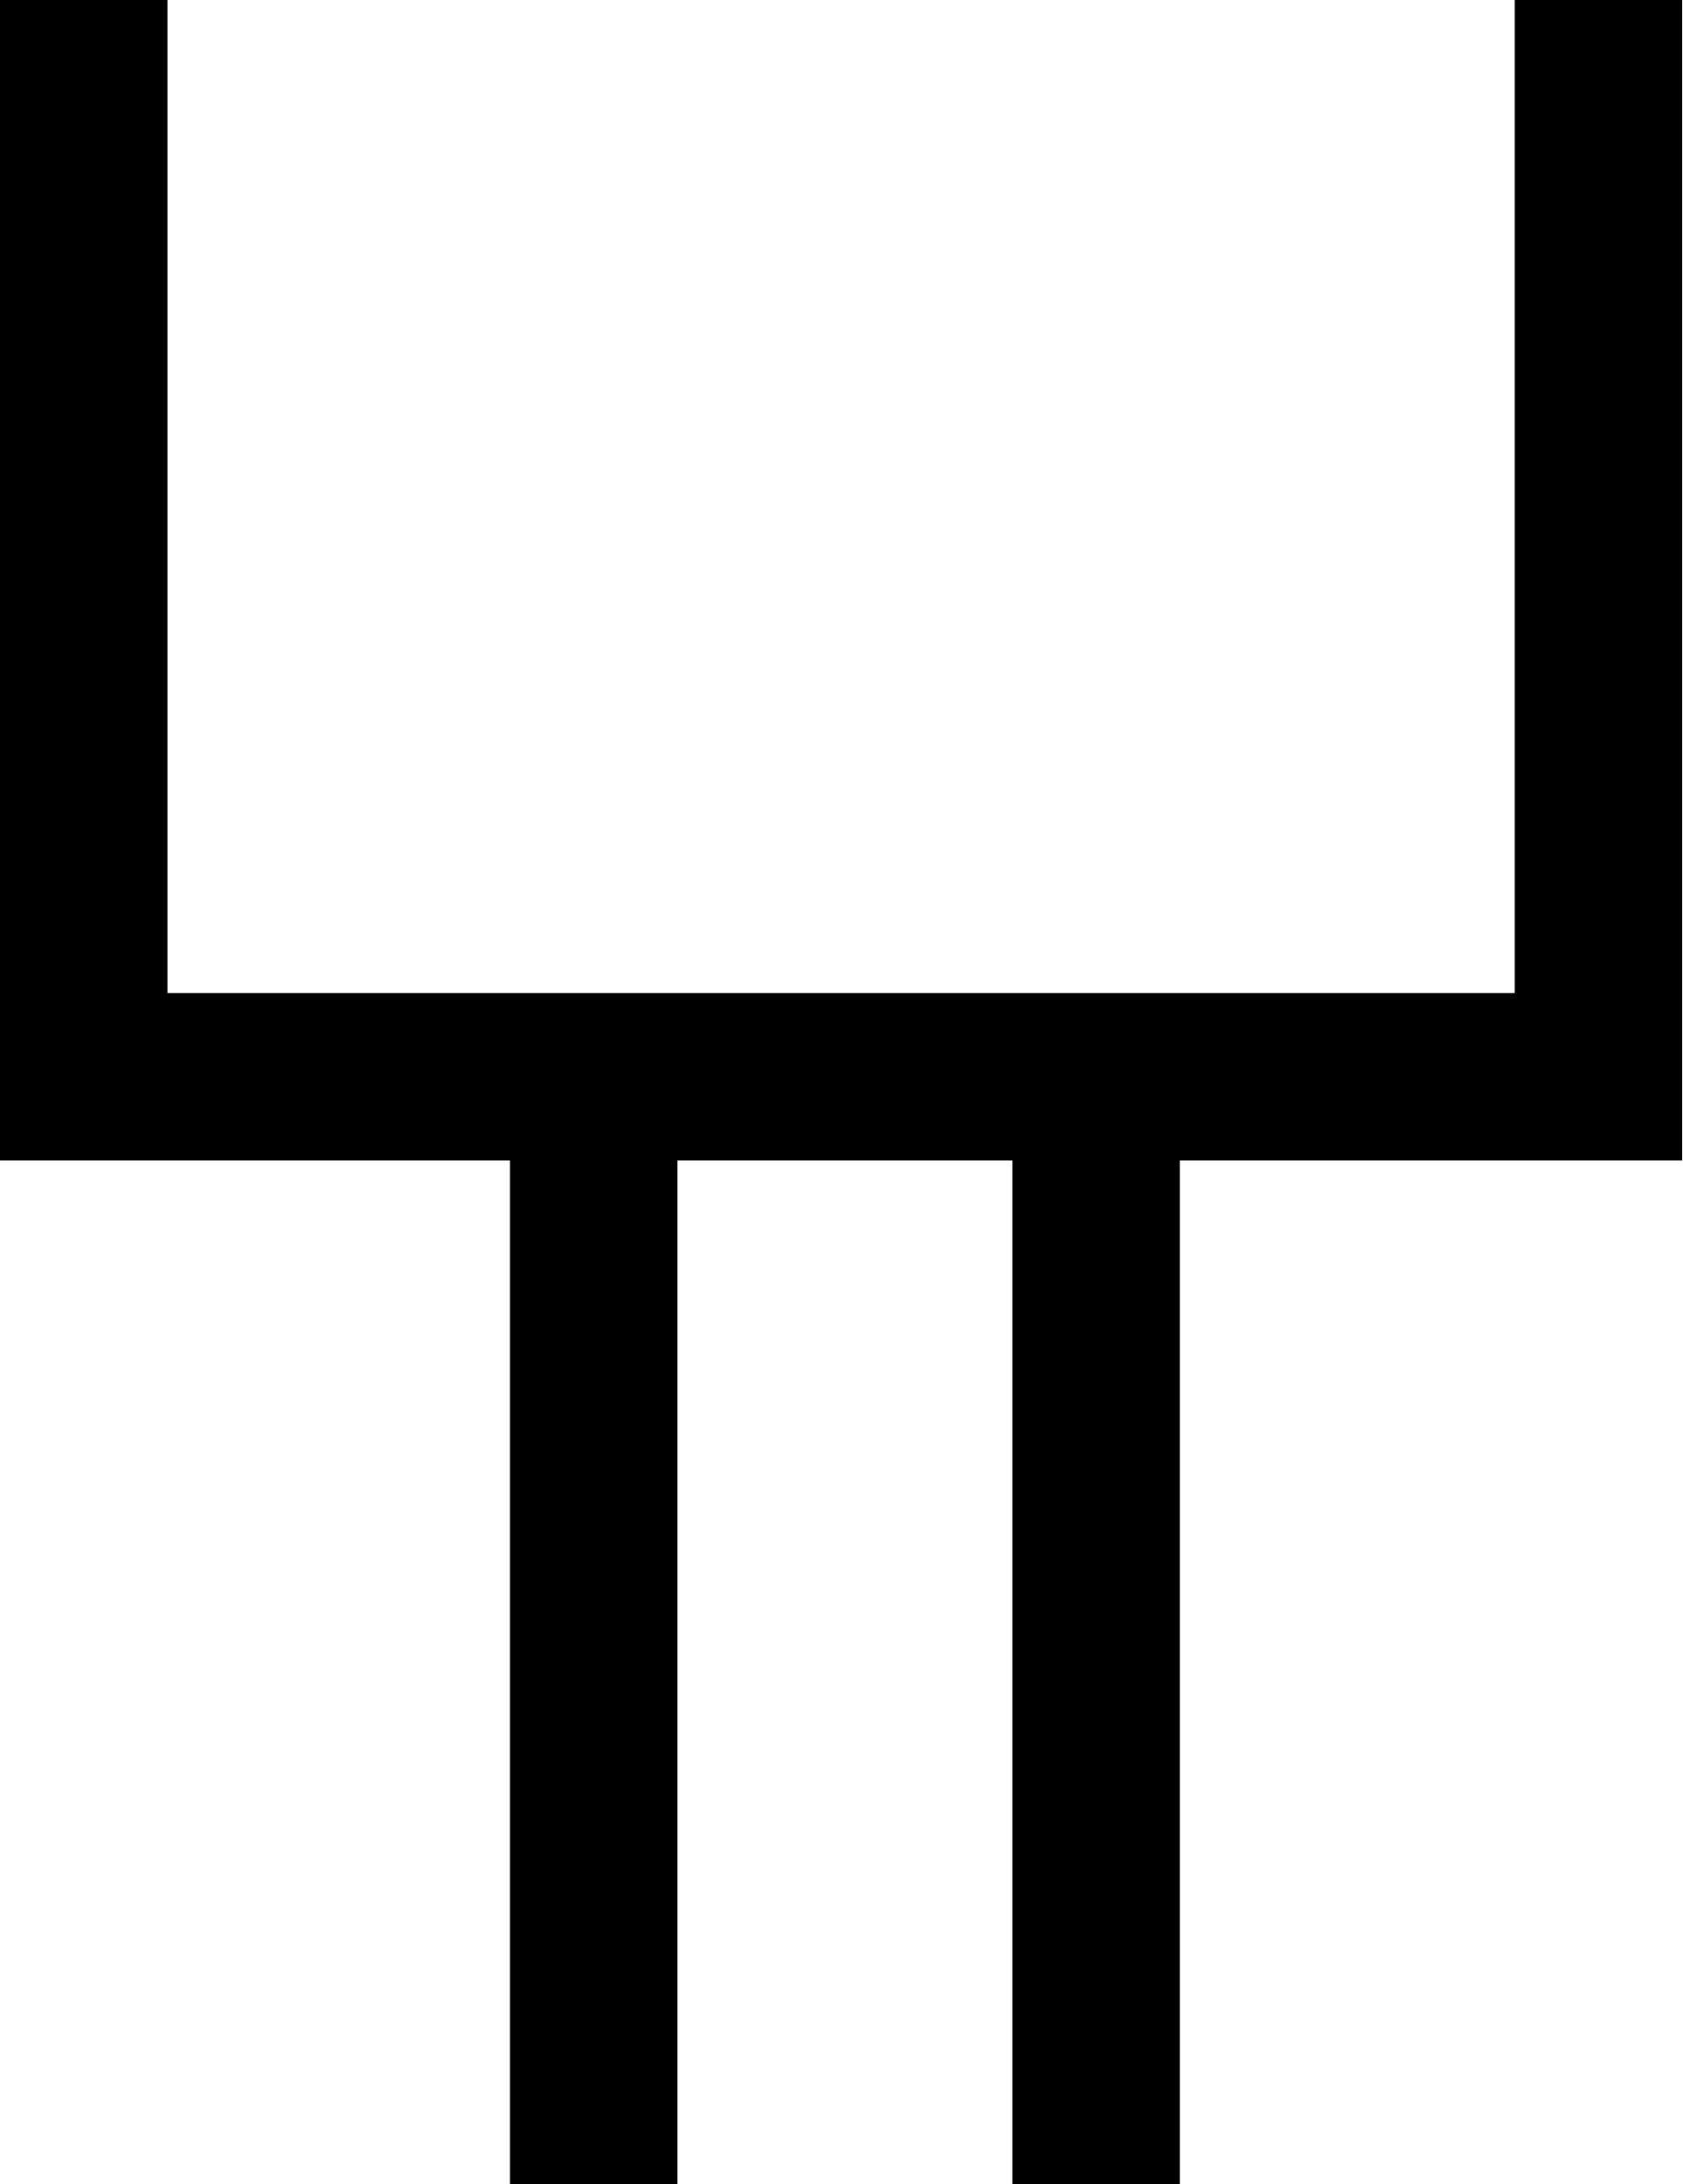
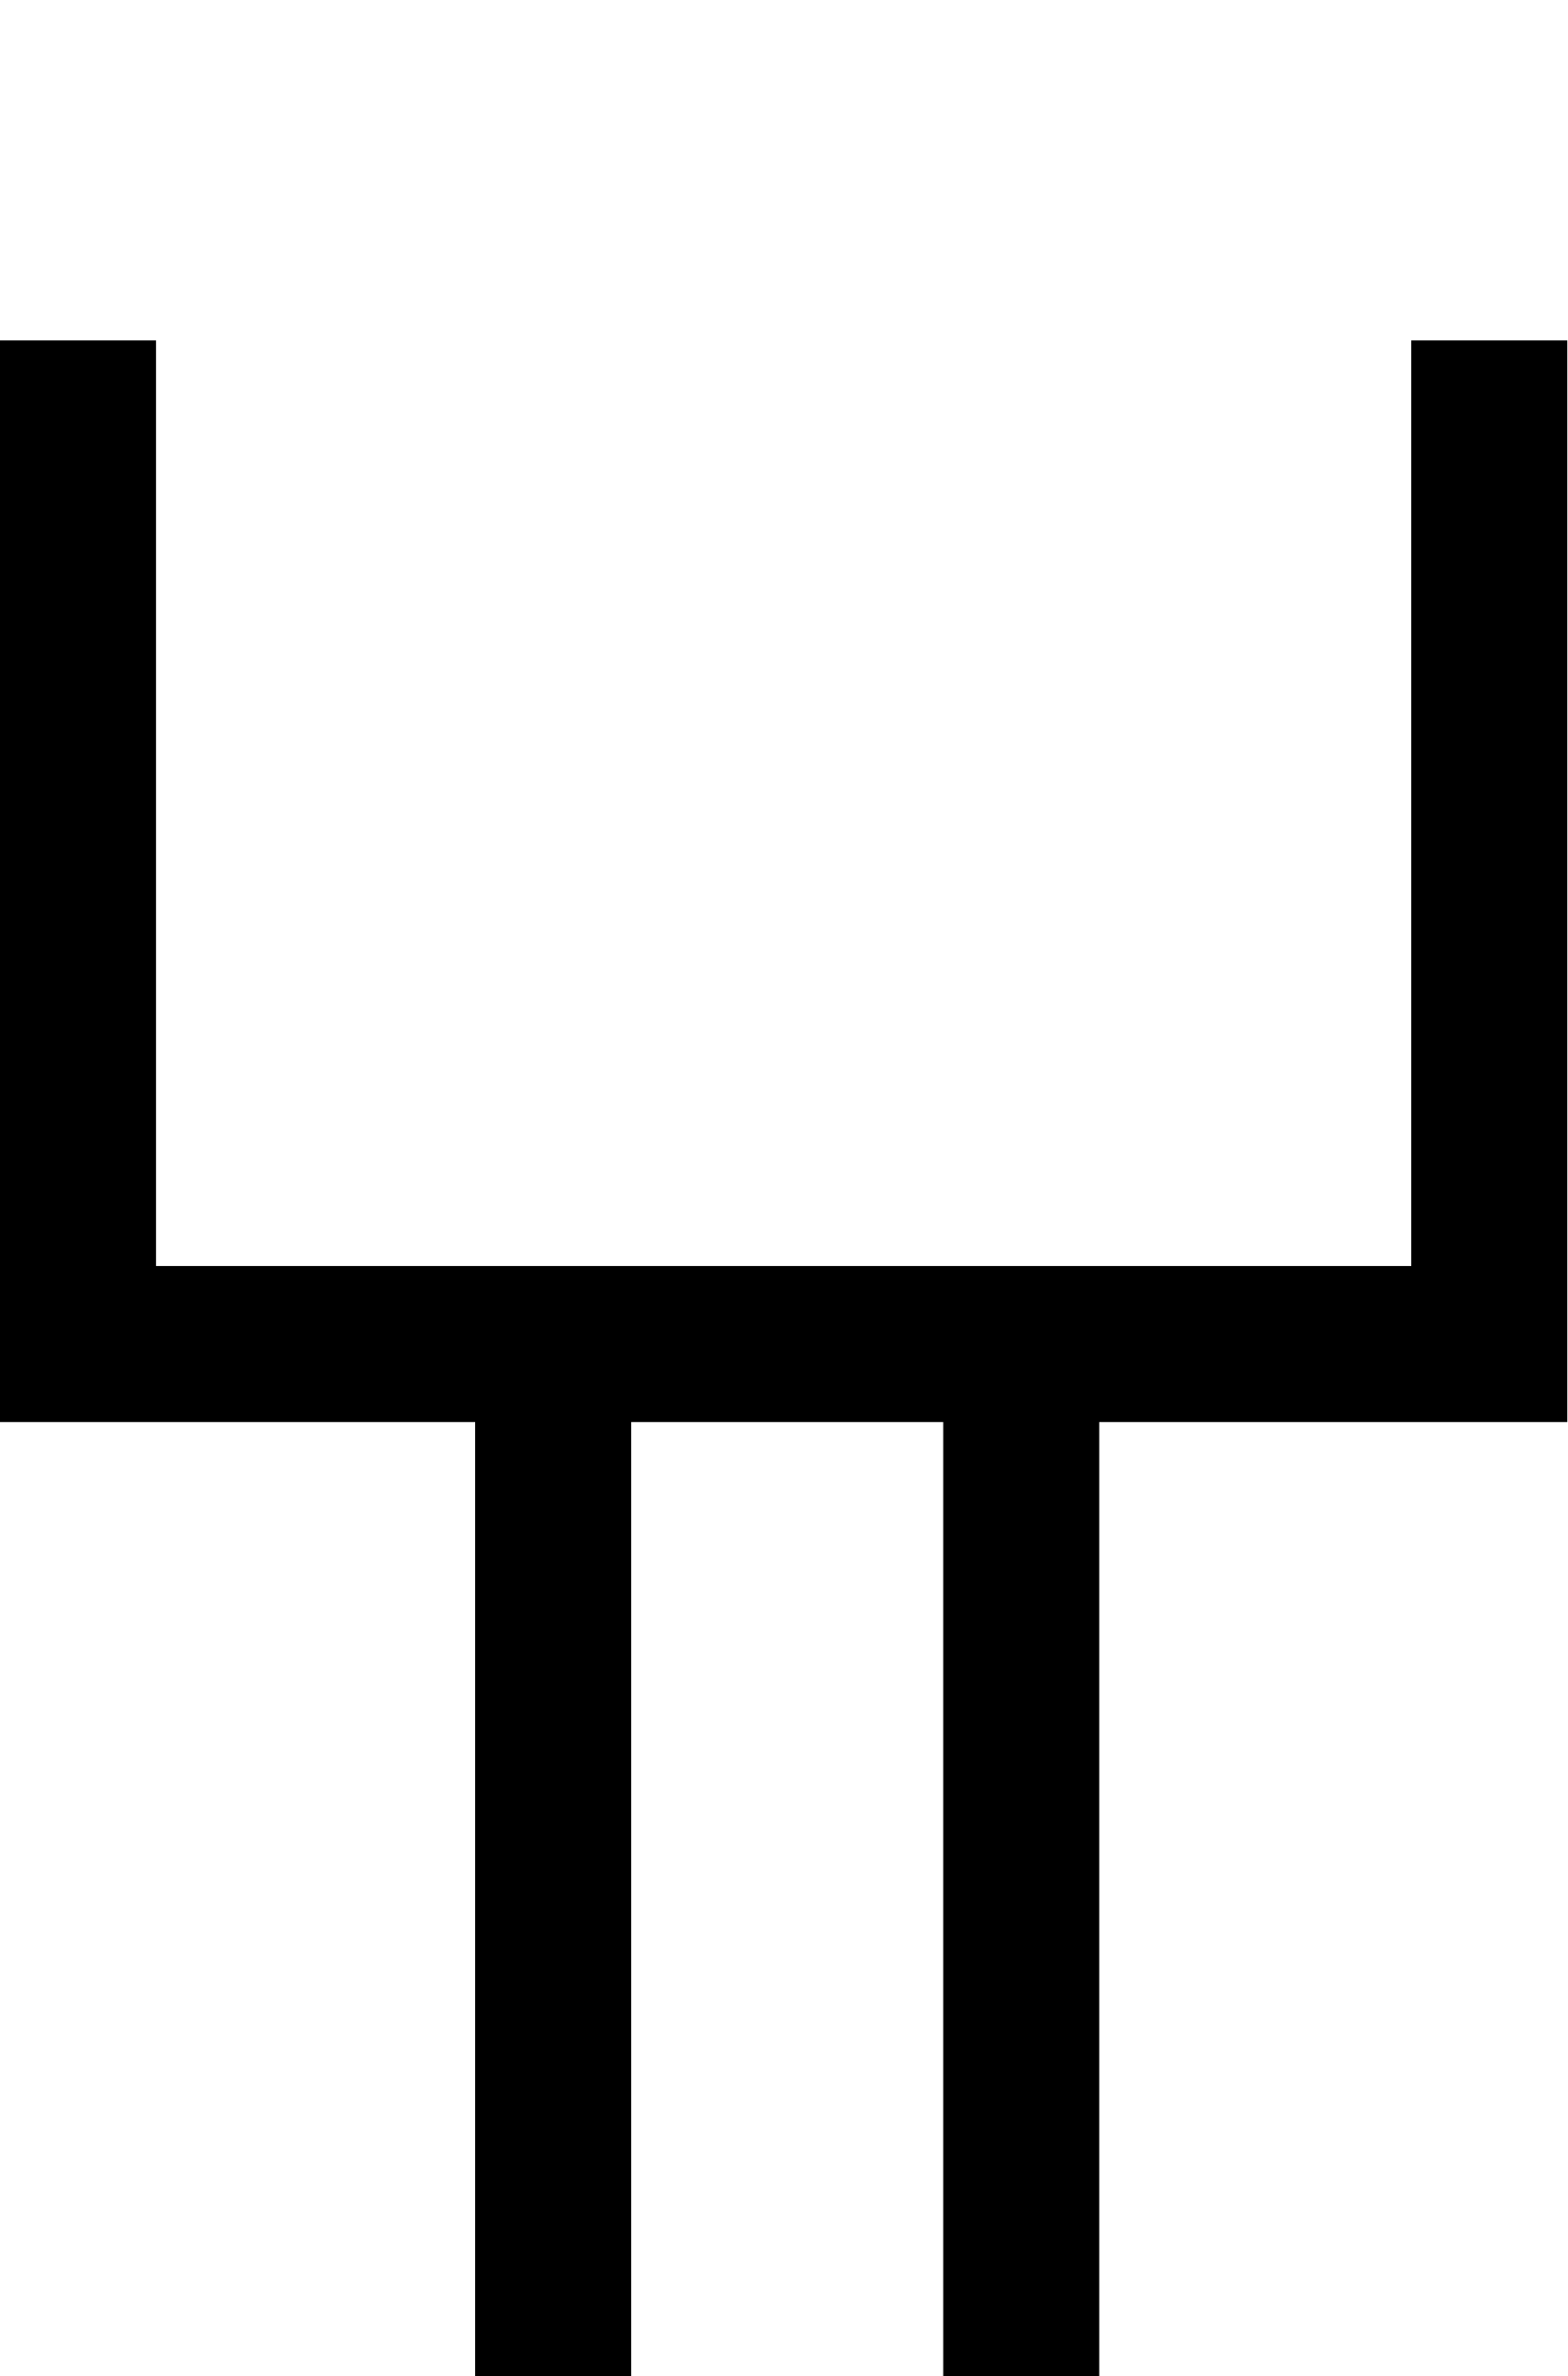
- <svg xmlns="http://www.w3.org/2000/svg" version="1.1" width="44.2" height="57.4" viewBox="0 -200 442 574" id="svg3049">
+ <svg xmlns="http://www.w3.org/2000/svg" version="1.1" width="44.2" height="67" viewBox="0 -200 442 670" id="svg3049">
  <defs id="defs3057" />
-   <g transform="matrix(1,0,0,-1,-46,377)" id="g3051">
+   <g transform="matrix(1,0,0,-1,-46,473)" id="g3051">
    <path d="M 180,272 H 46 V 577 H 90 V 316 h 354 v 261 h 44 V 272 H 356 V 3 H 312 V 272 H 224 V 3 h -44 v 269 z" id="path3053" style="fill:currentColor" />
  </g>
</svg>
